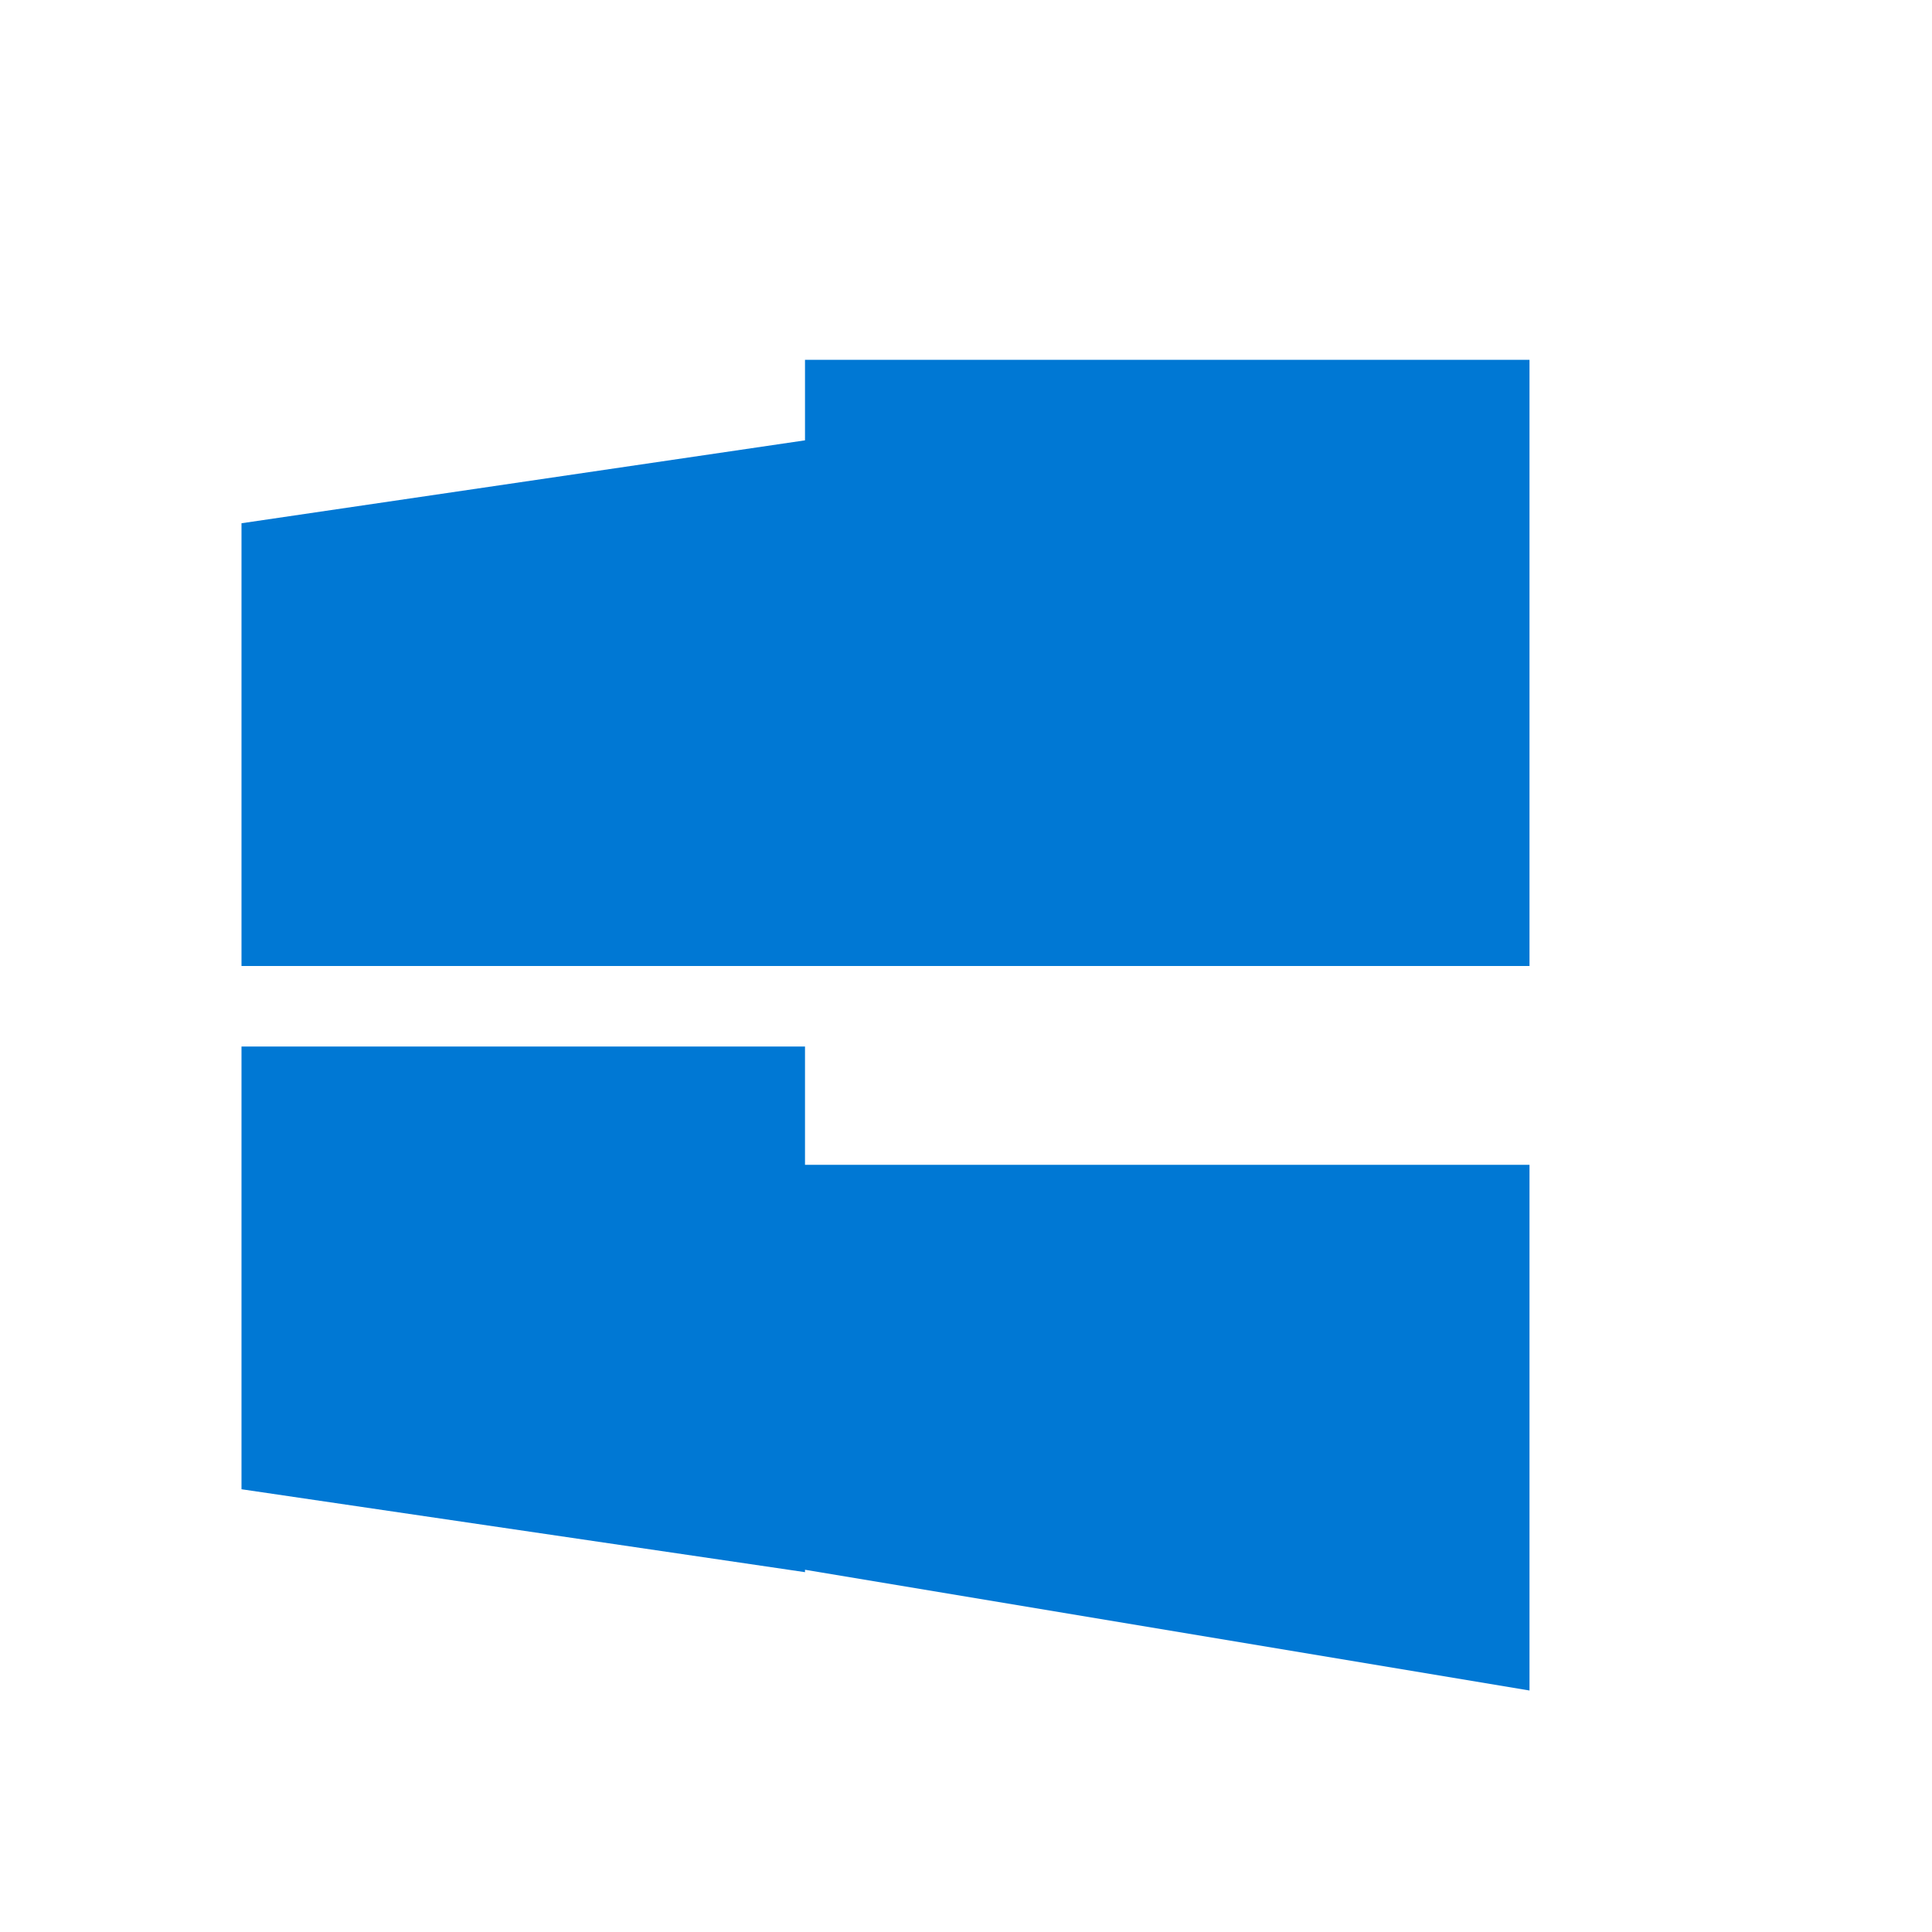
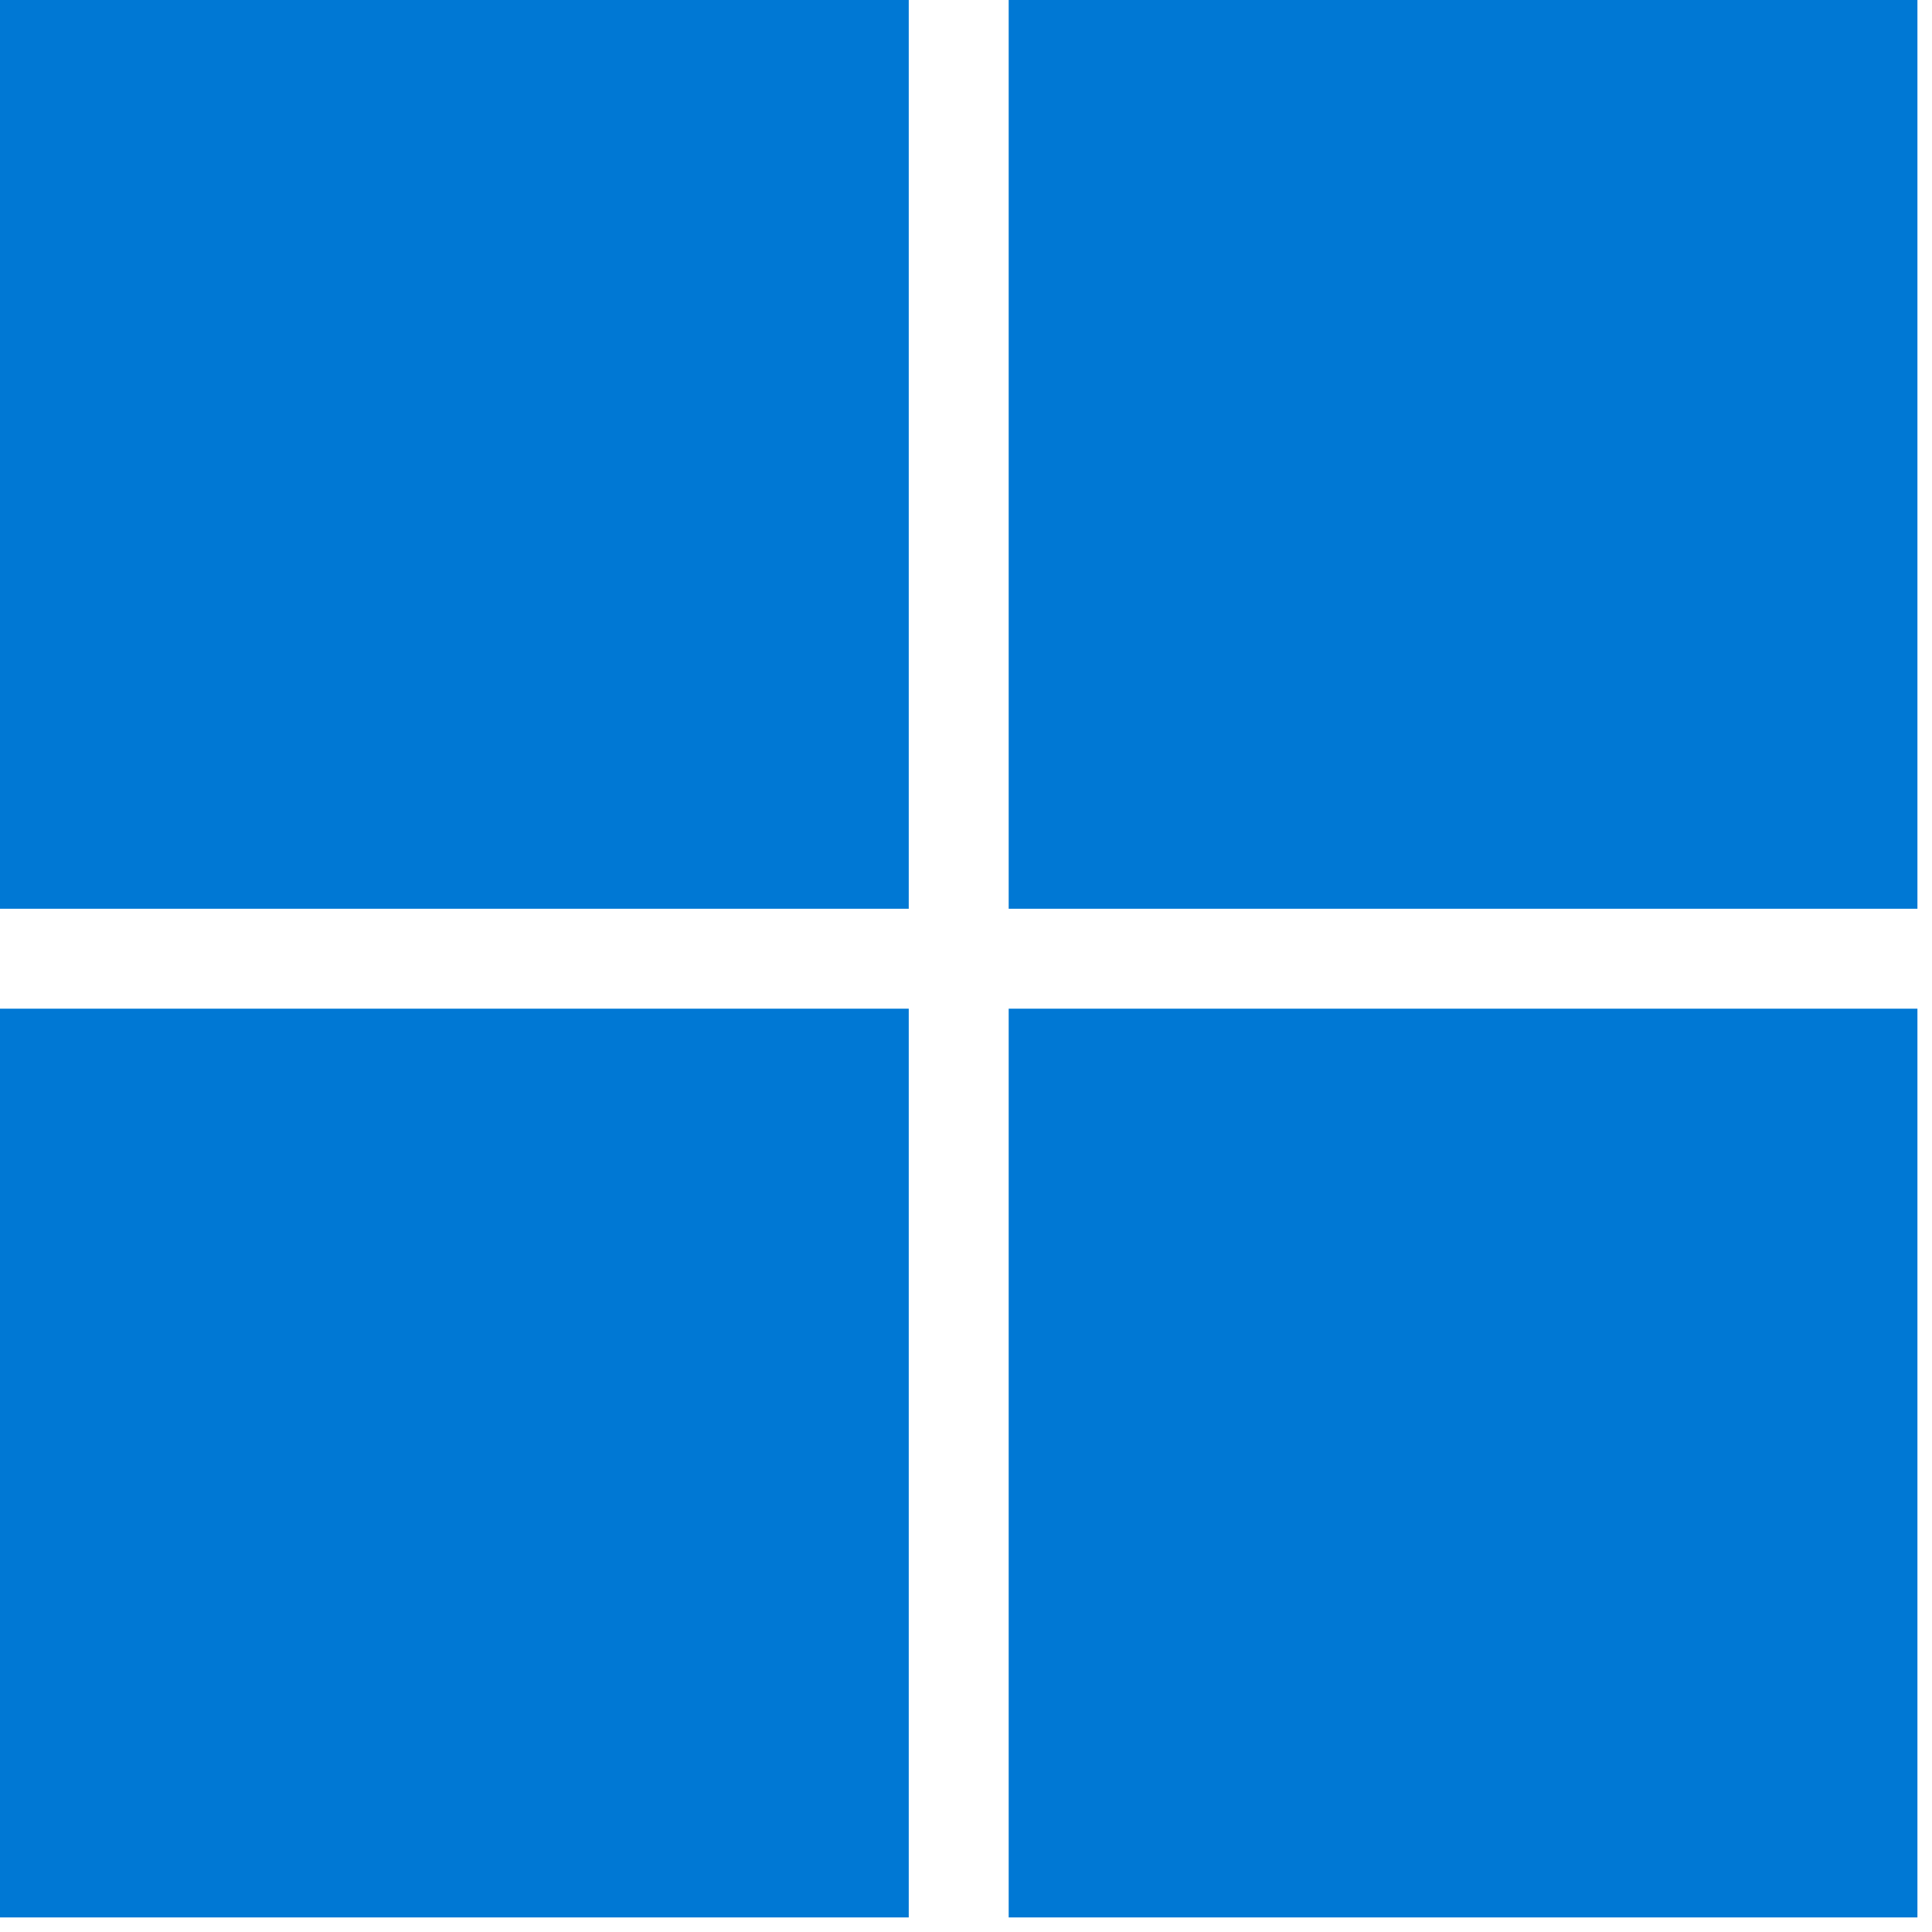
- <svg xmlns="http://www.w3.org/2000/svg" viewBox="0 0 24 24" role="img" aria-label="Windows">
-   <path fill="#0078D4" d="M3 12V6.5l7-1.03V12H3Zm7-7.53V12h9V4.47l-9 0ZM3 13v5.5l7 1.03V13H3Zm7 1.47V19.5l9 1.5V14.47h-9Z" />
+ <svg xmlns="http://www.w3.org/2000/svg" viewBox="0 0 109 109" role="img" aria-label="Windows">
+   <path fill="#0078D4" d="M0 0h51.27v51.27H0zm56.908 0h51.27v51.27h-51.27zM0 56.908h51.27v51.27H0zm56.908 0h51.27v51.27h-51.27z" />
</svg>
